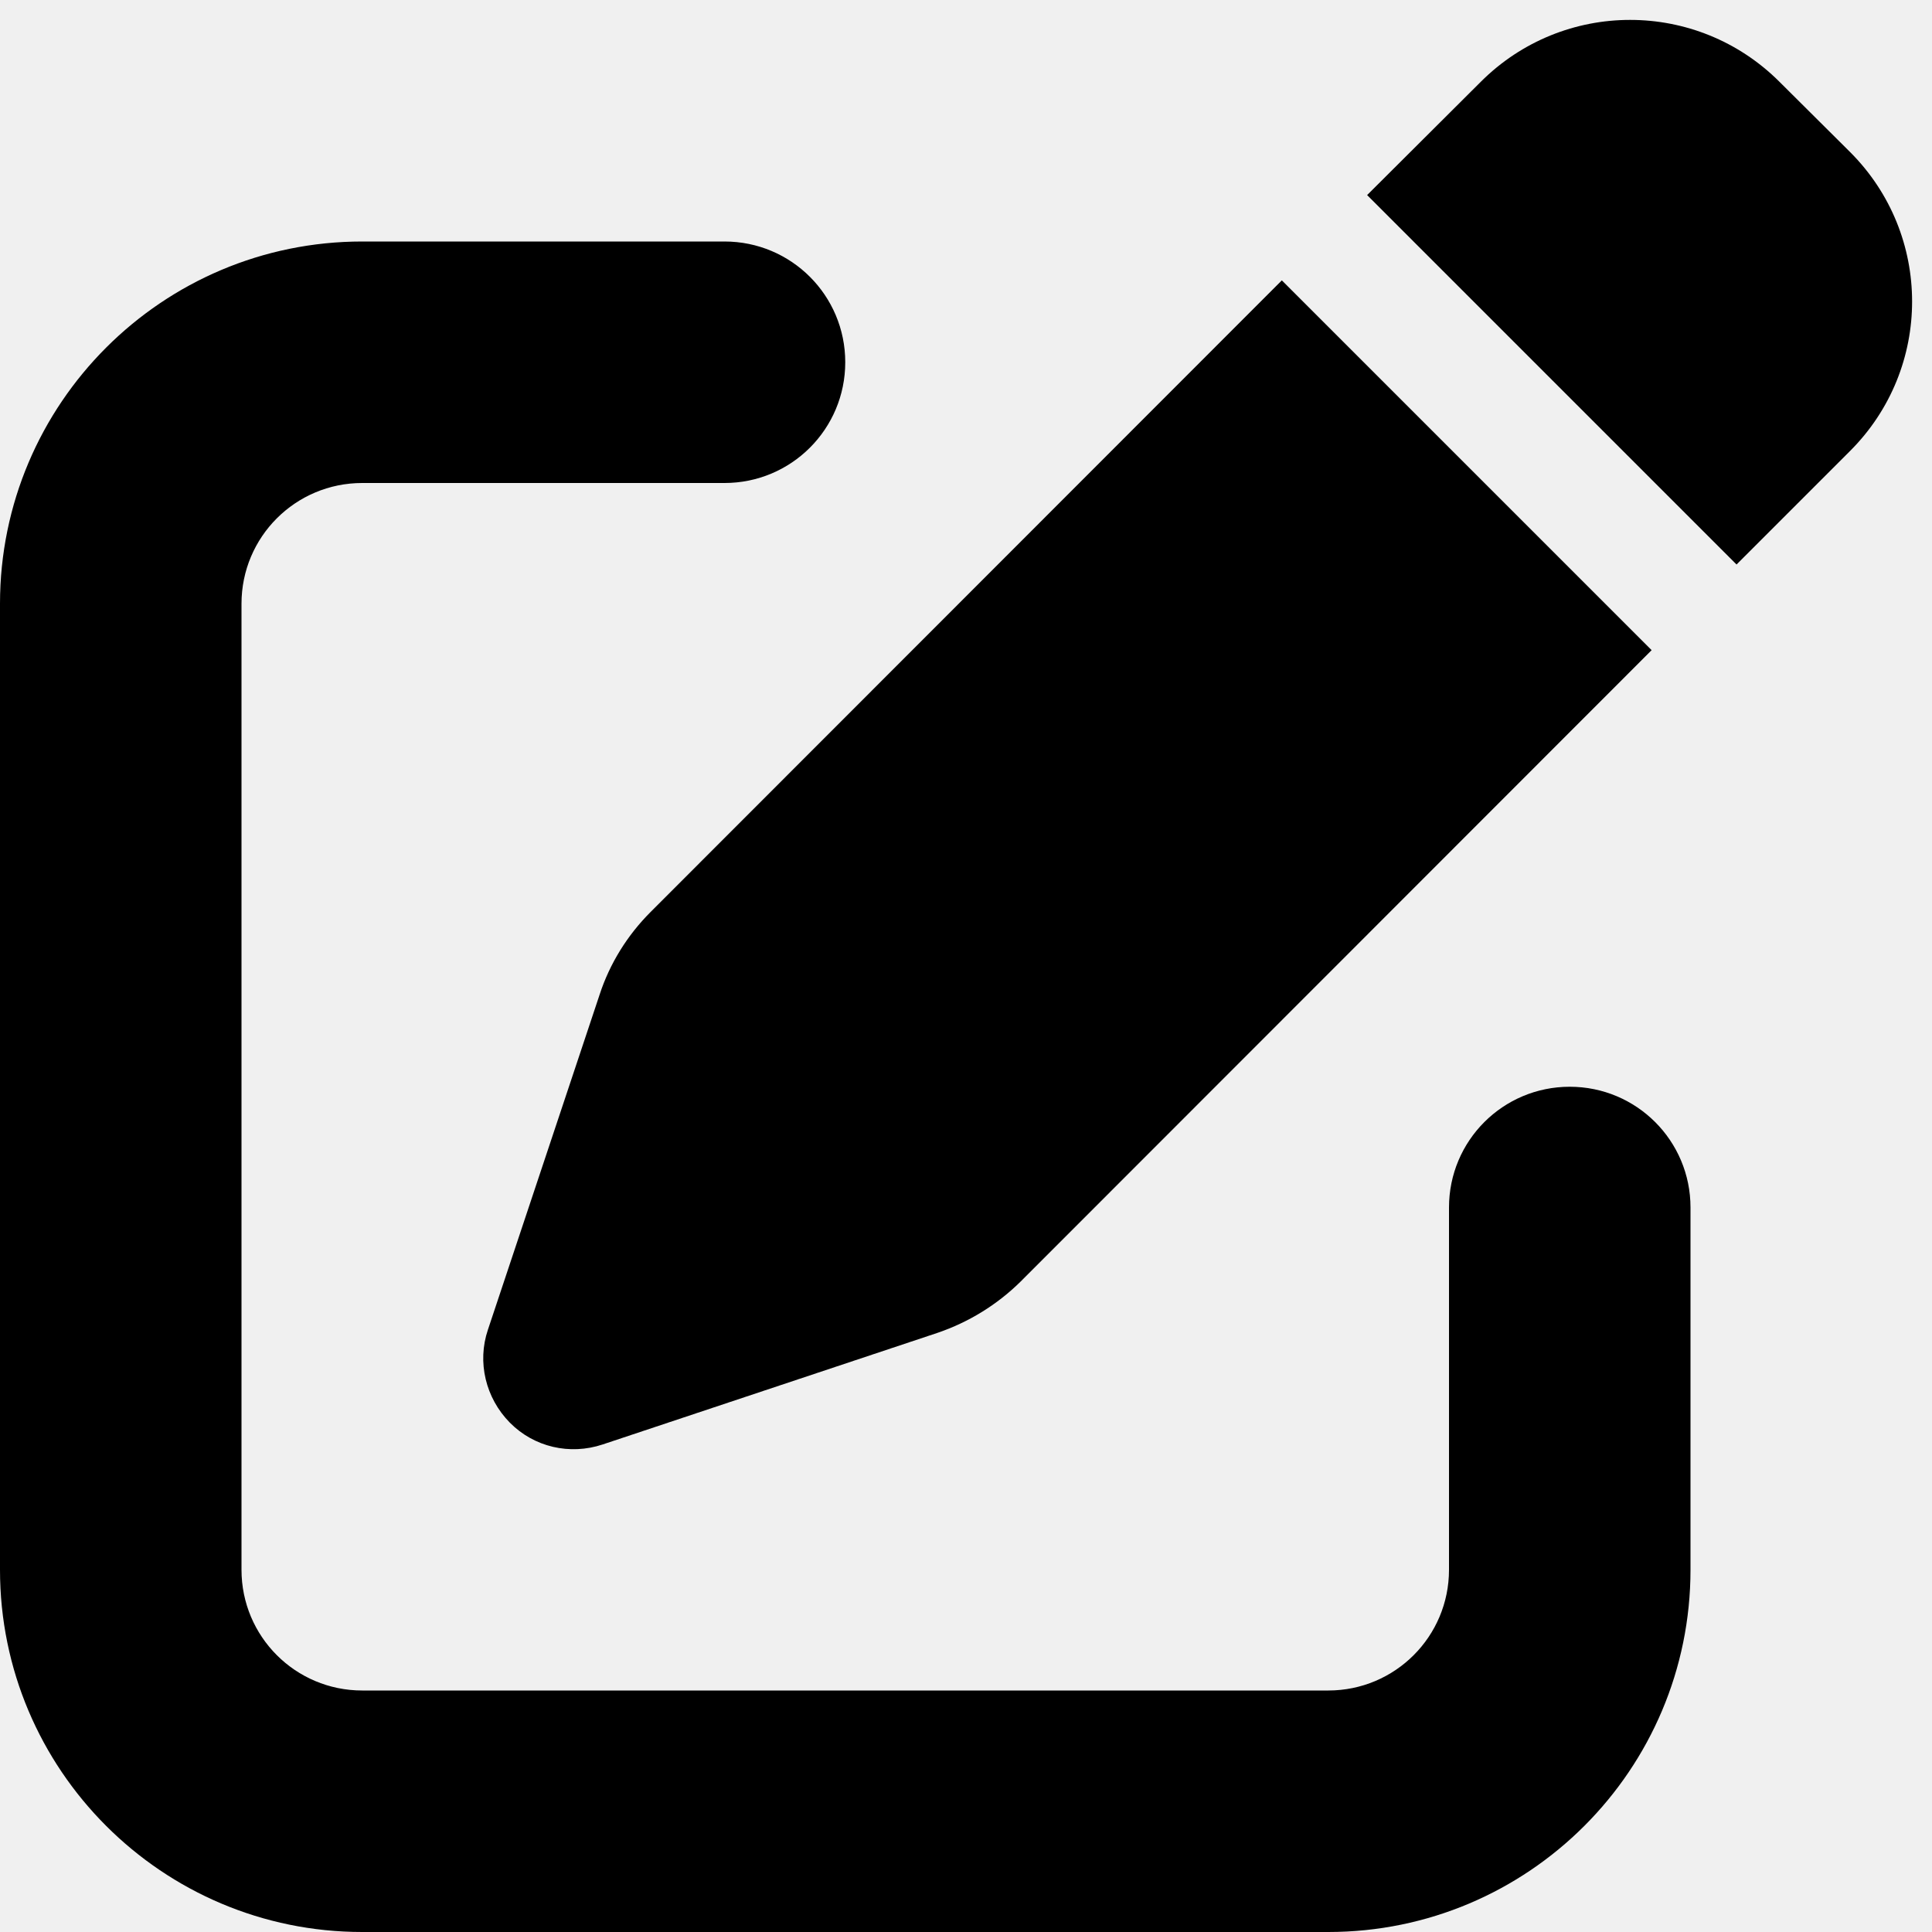
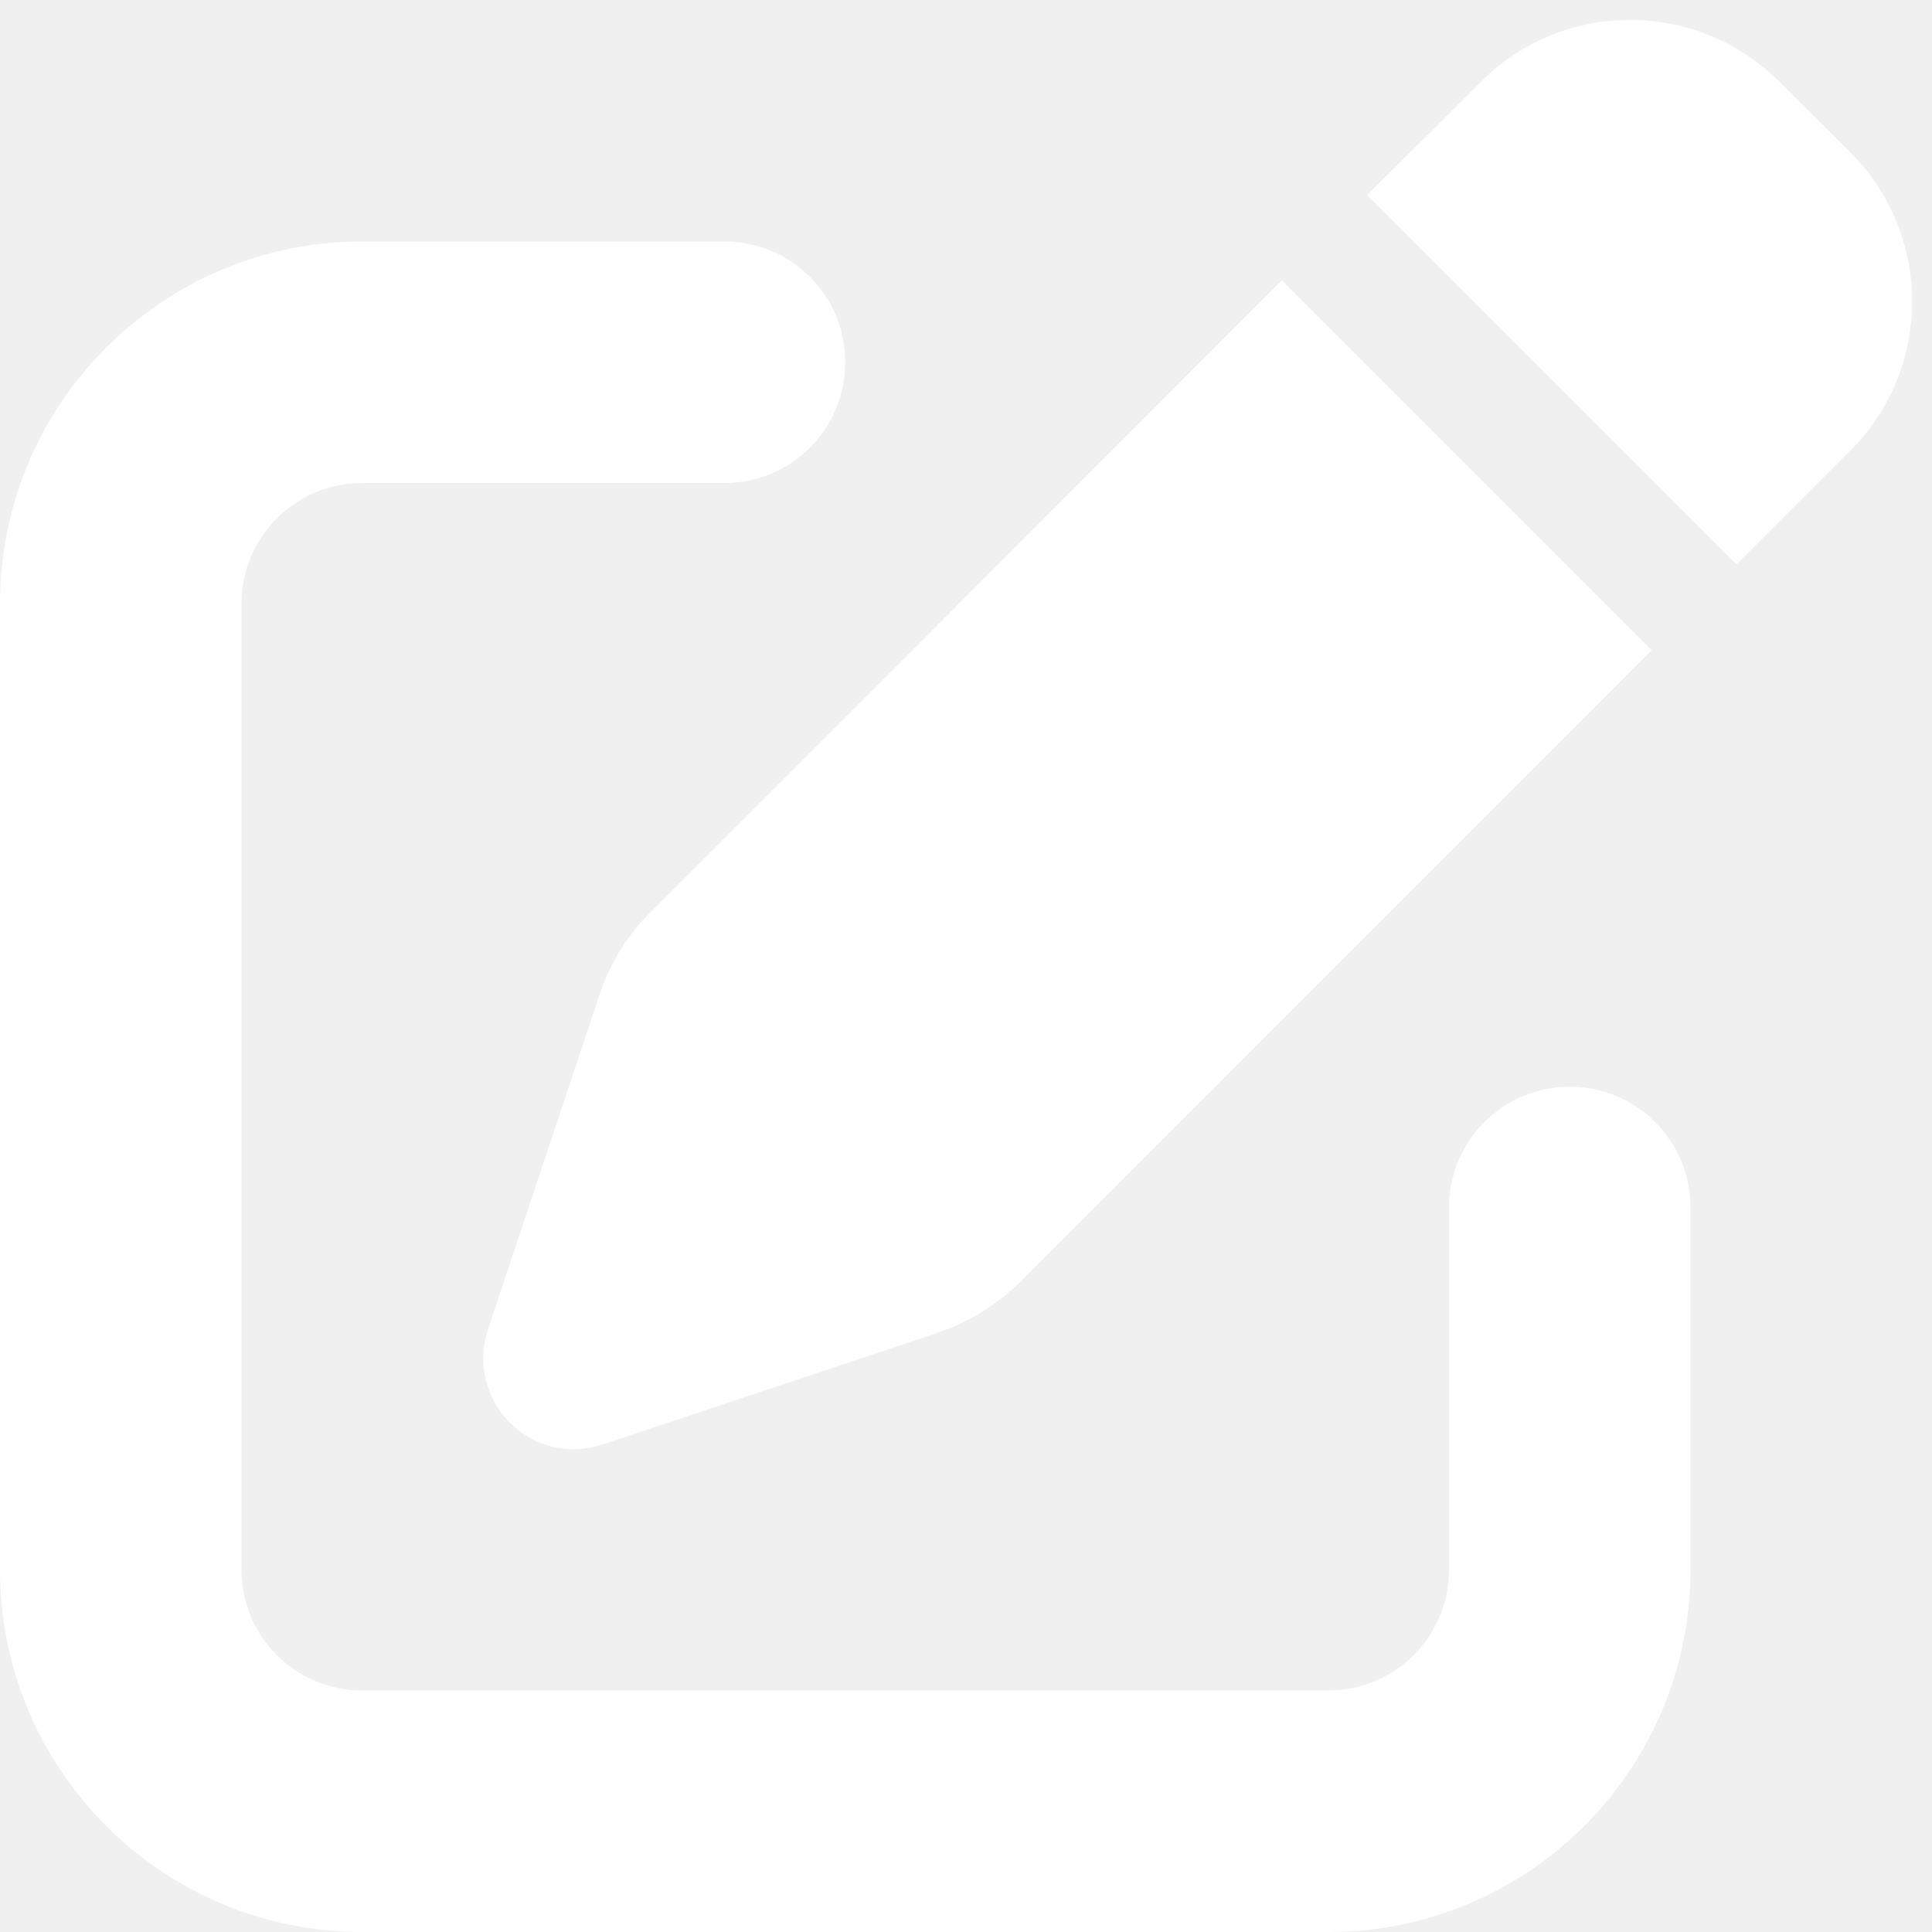
- <svg xmlns="http://www.w3.org/2000/svg" viewBox="0 0 512 512">
+ <svg xmlns="http://www.w3.org/2000/svg" viewBox="0 0 512 512" fill="white">
  <path d="M471.6 21.7c-21.9-21.9-57.3-21.9-79.2 0L362.3 51.7l97.9 97.9 30.1-30.1c21.9-21.9 21.9-57.3 0-79.2L471.6 21.7zm-299.2 220c-6.1 6.1-10.8 13.6-13.5 21.9l-29.6 88.8c-2.9 8.6-.6 18.1 5.8 24.6s15.9 8.7 24.6 5.8l88.8-29.6c8.2-2.8 15.7-7.4 21.9-13.5L437.7 172.3 339.7 74.3 172.4 241.7zM96 64C43 64 0 107 0 160V416c0 53 43 96 96 96H352c53 0 96-43 96-96V320c0-17.7-14.3-32-32-32s-32 14.3-32 32v96c0 17.7-14.3 32-32 32H96c-17.7 0-32-14.3-32-32V160c0-17.7 14.3-32 32-32h96c17.7 0 32-14.3 32-32s-14.3-32-32-32H96z" />
</svg>
